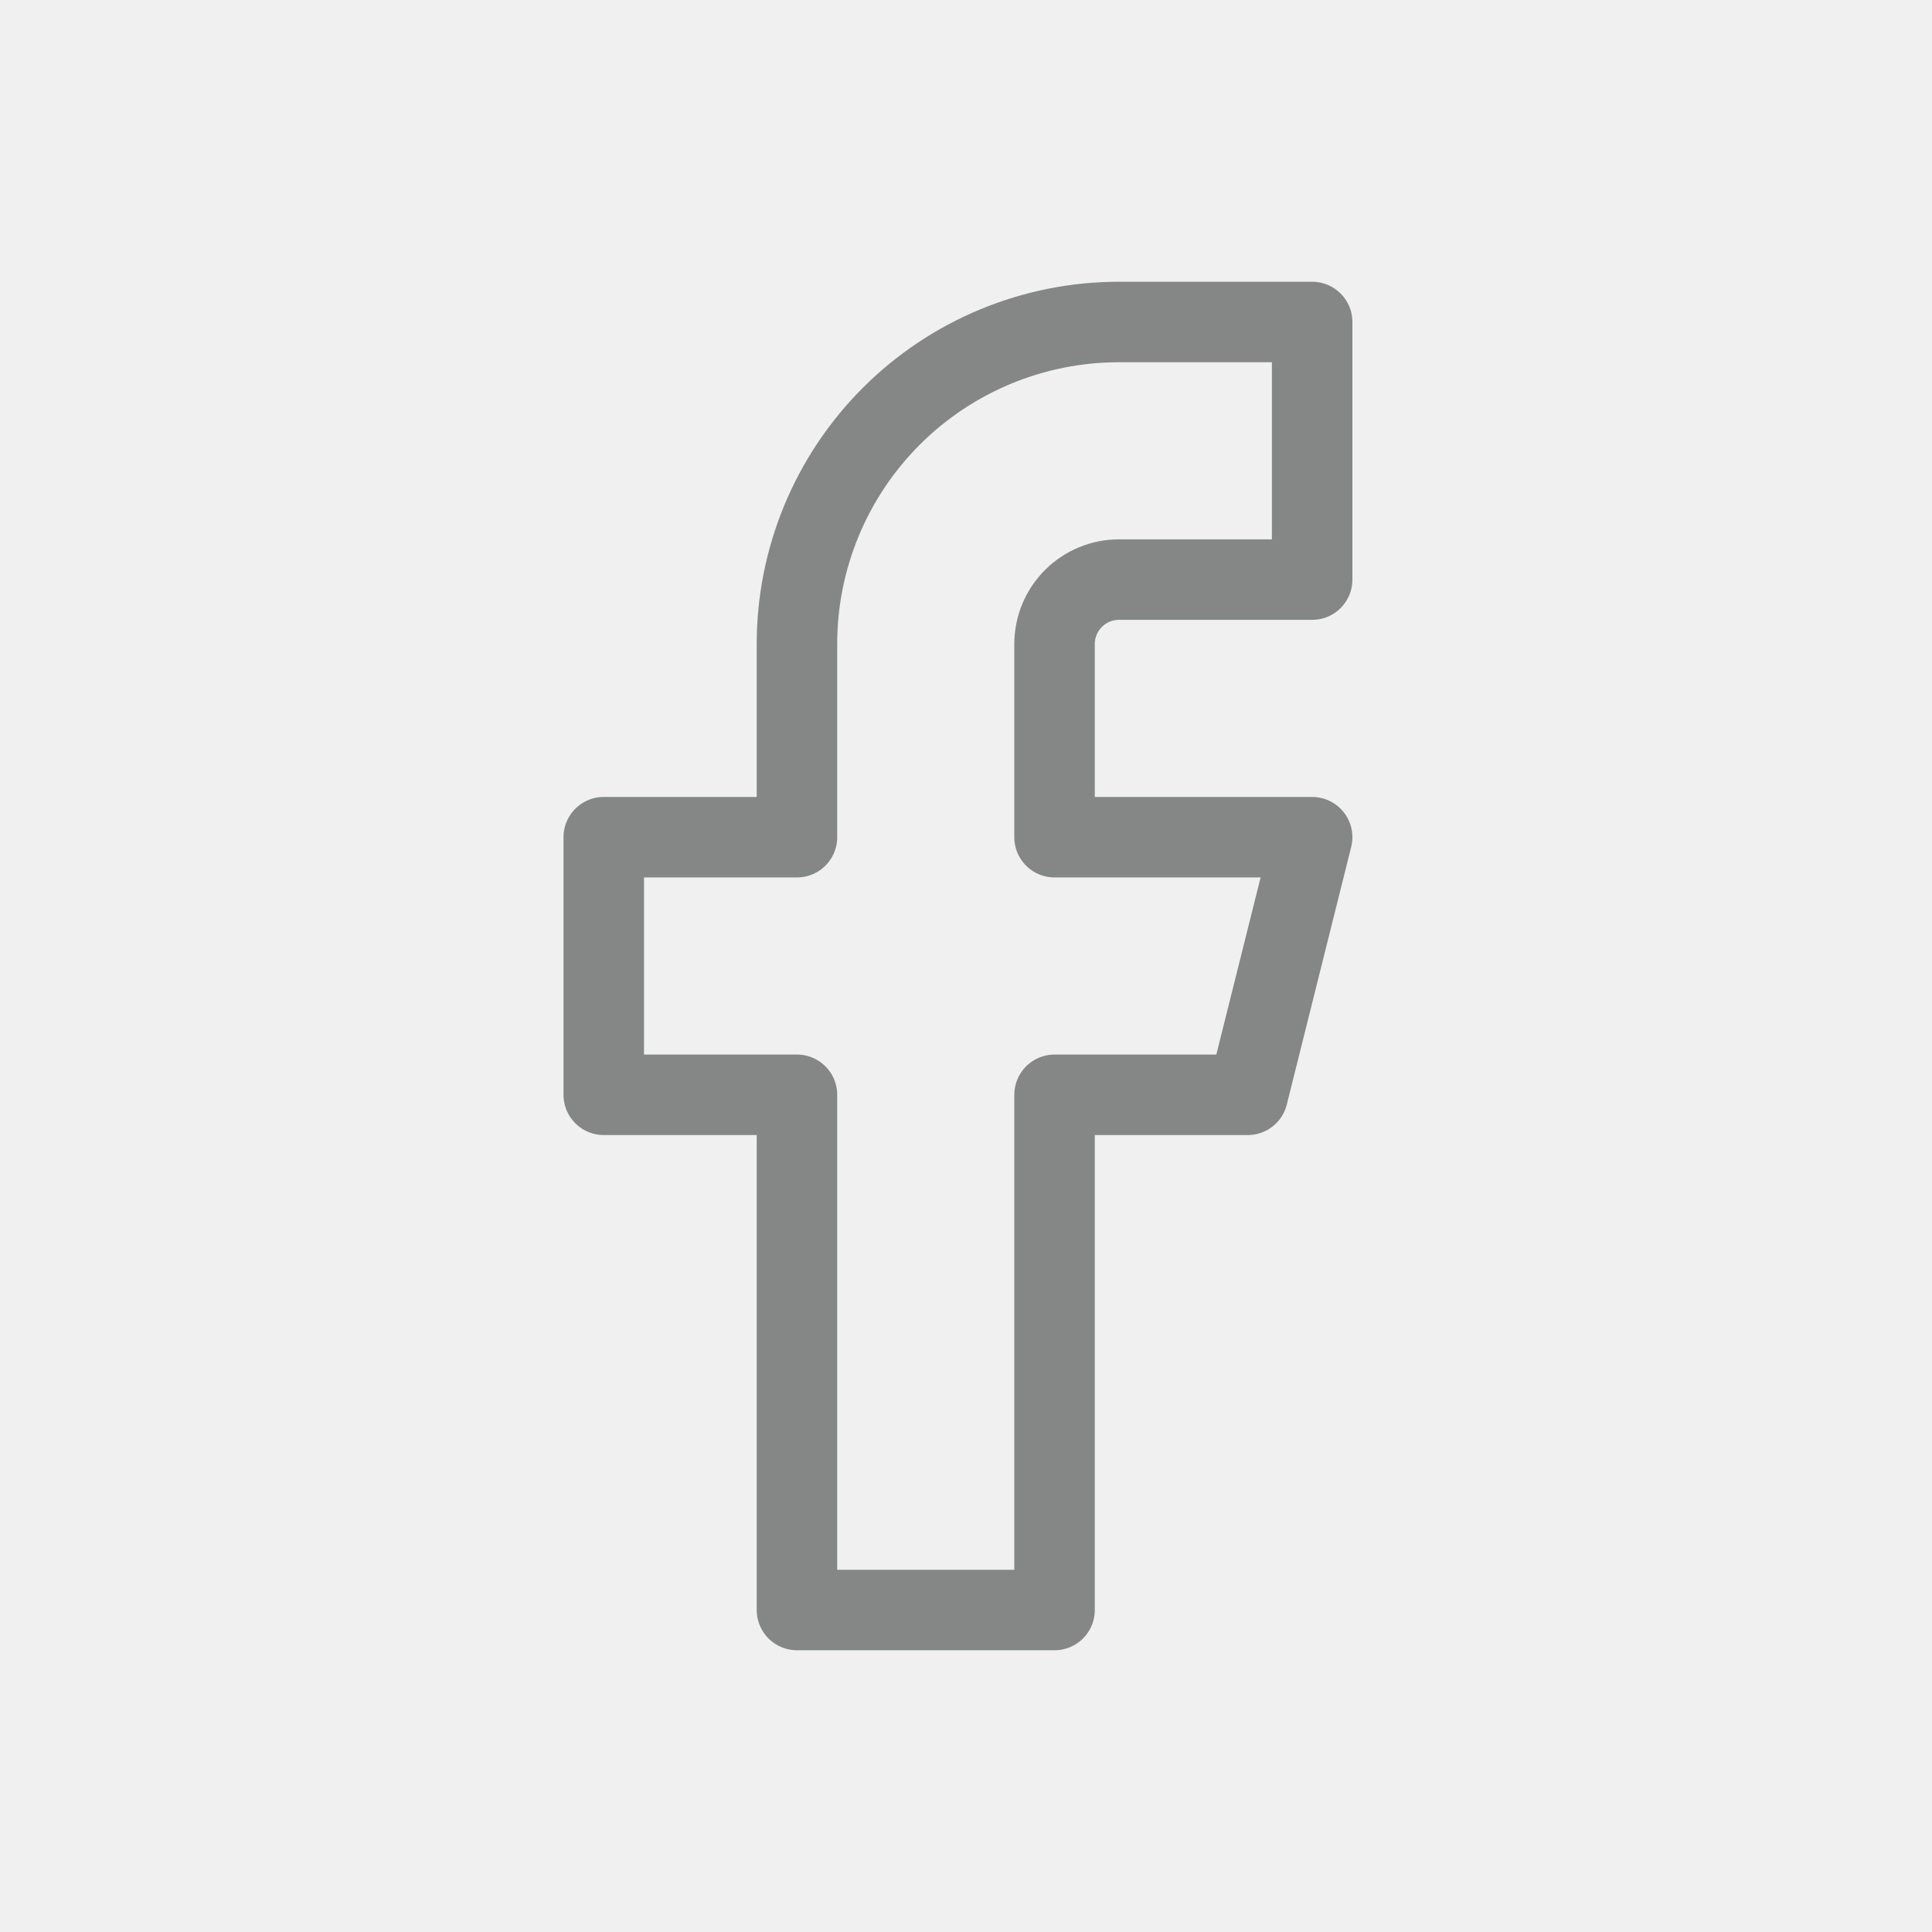
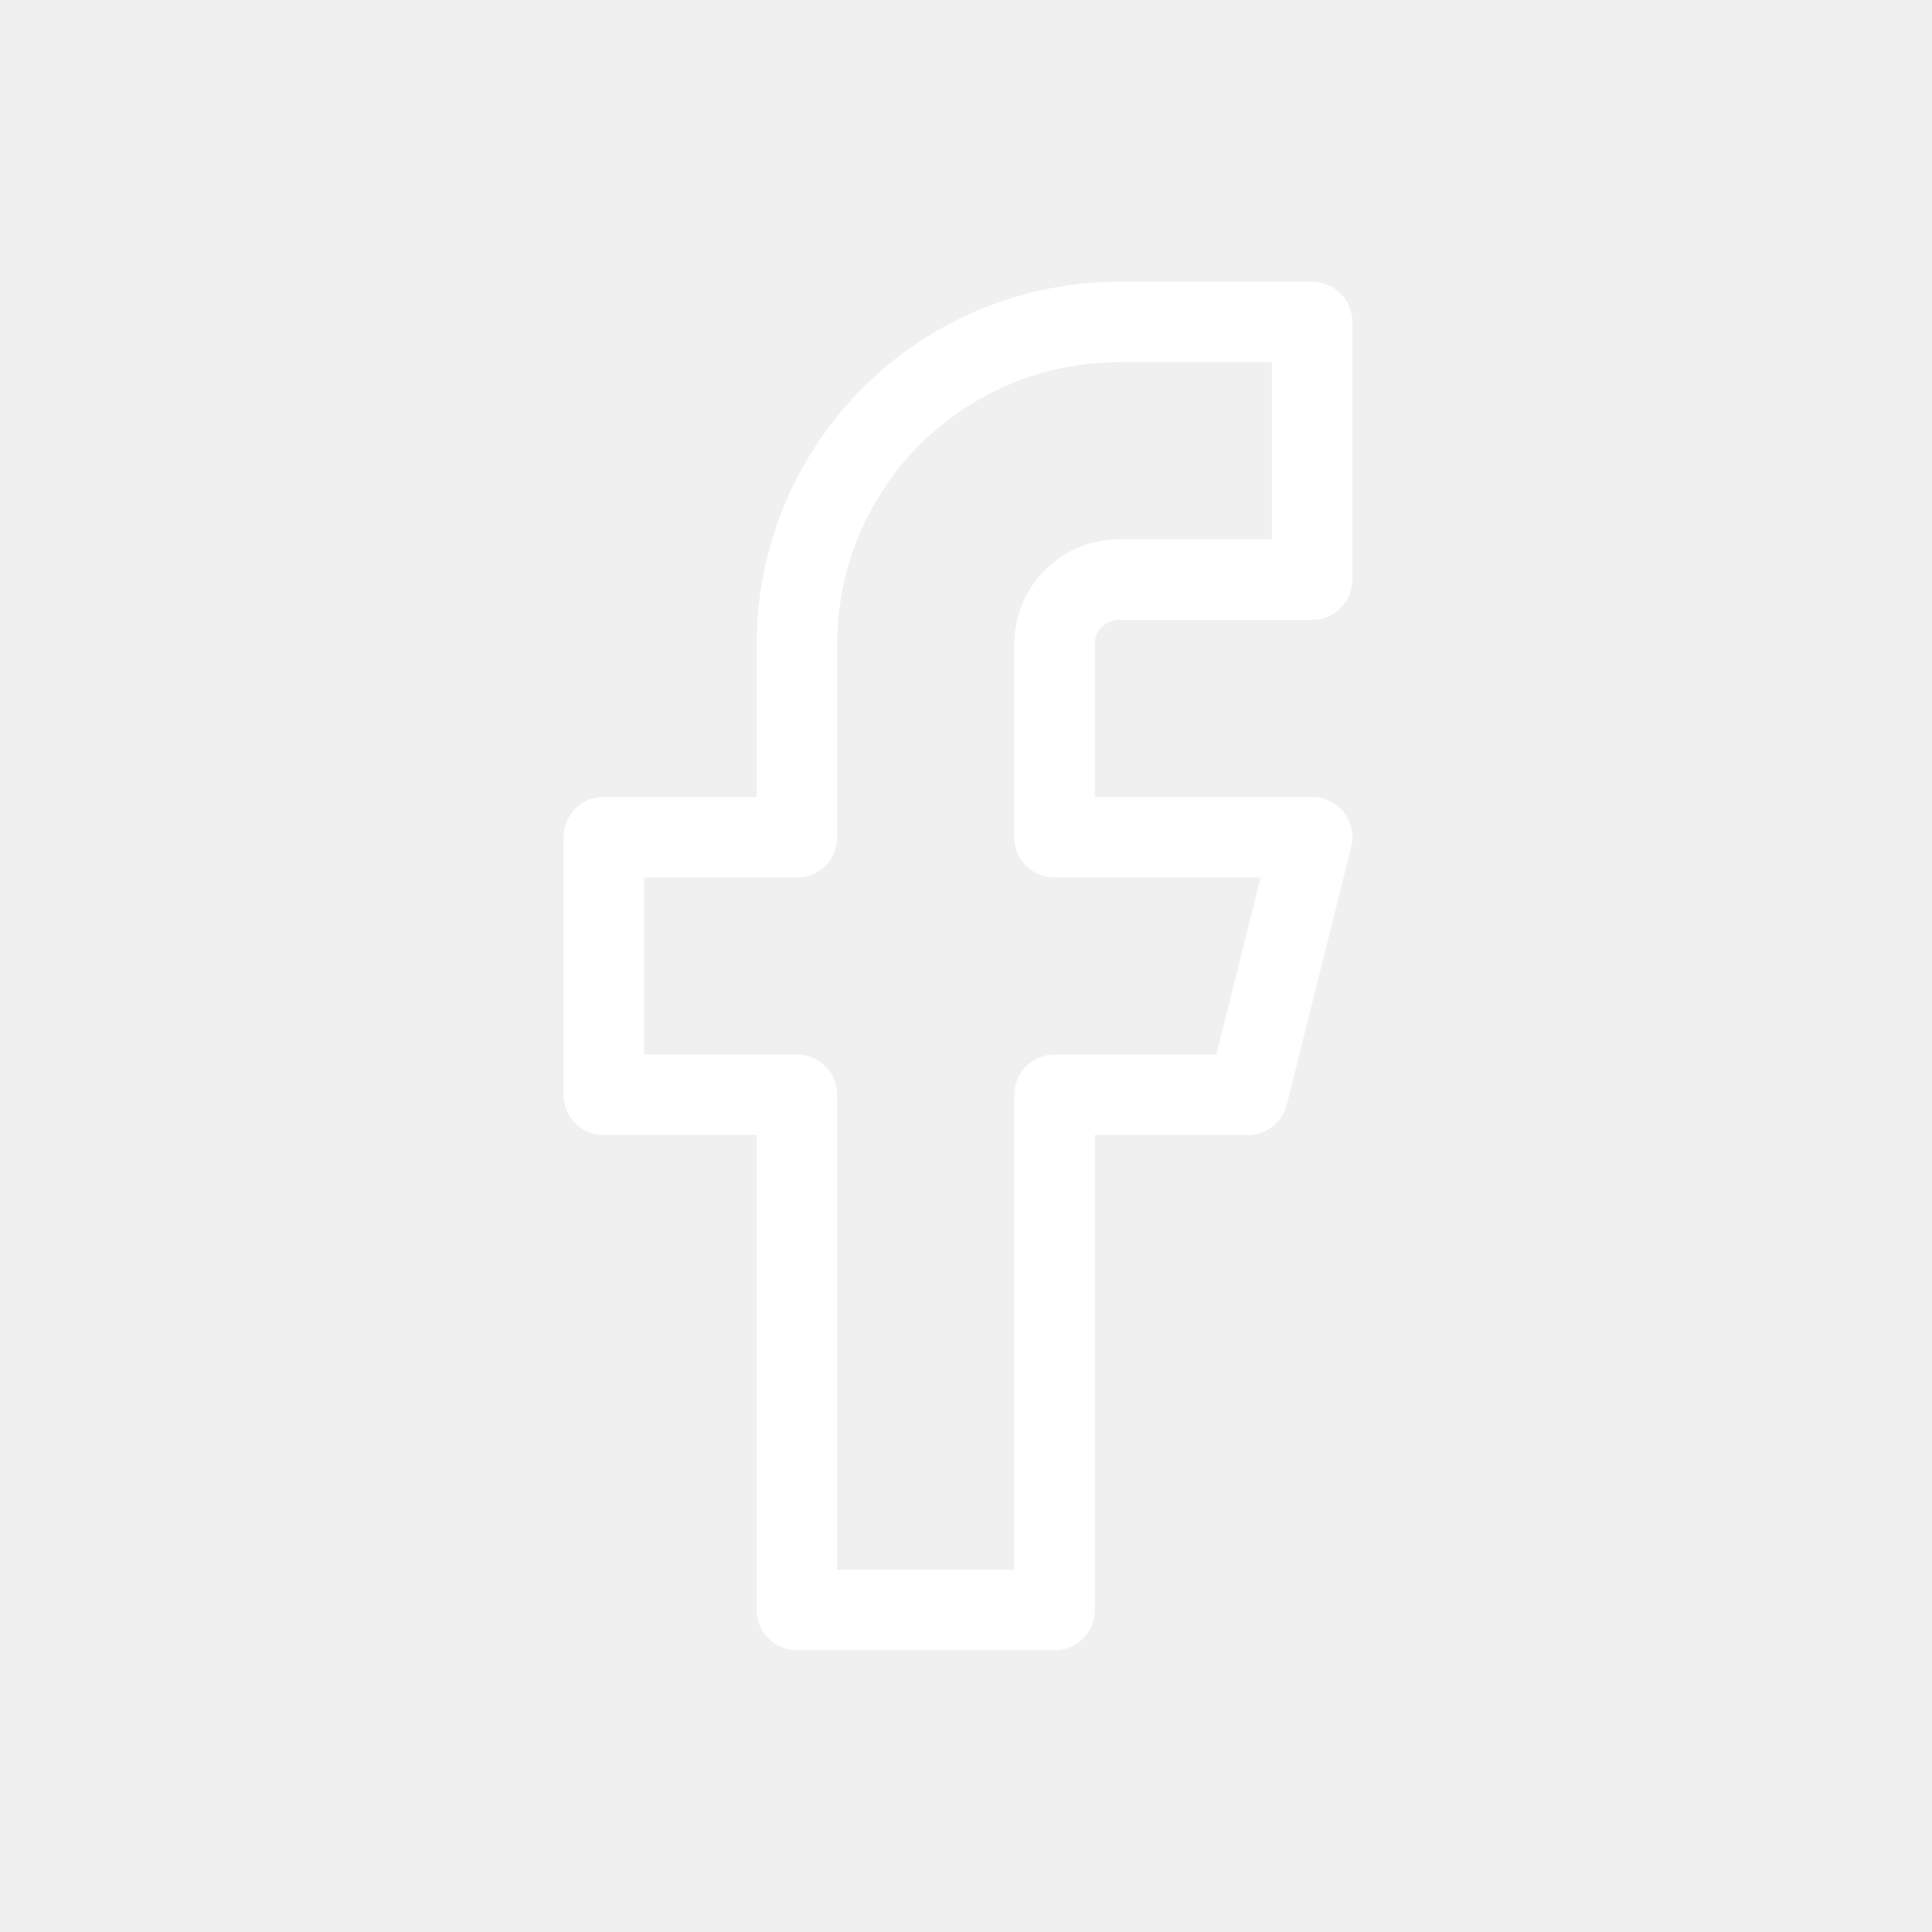
<svg xmlns="http://www.w3.org/2000/svg" width="48" height="48" viewBox="0 0 48 48" fill="none">
-   <path d="M32.6 8H27.8C25.678 8 23.643 8.843 22.143 10.343C20.643 11.843 19.8 13.878 19.8 16V20.8H15V27.2H19.8V40H26.2V27.2H31L32.6 20.8H26.2V16C26.2 15.576 26.369 15.169 26.669 14.869C26.969 14.569 27.376 14.4 27.8 14.4H32.6V8Z" stroke="#858786" stroke-width="2" stroke-linecap="round" stroke-linejoin="round" />
+   <g id="icon-facebook">
+     <path id="Vector" d="M32.6 8H27.8C25.678 8 23.643 8.843 22.143 10.343C20.643 11.843 19.8 13.878 19.8 16V20.8H15V27.2H19.8V40H26.2V27.2H31L32.6 20.8H26.2V16C26.2 15.576 26.369 15.169 26.669 14.869C26.969 14.569 27.376 14.4 27.8 14.4H32.6V8Z" stroke="white" stroke-width="2" stroke-linecap="round" stroke-linejoin="round" />
+   </g>
</svg>
